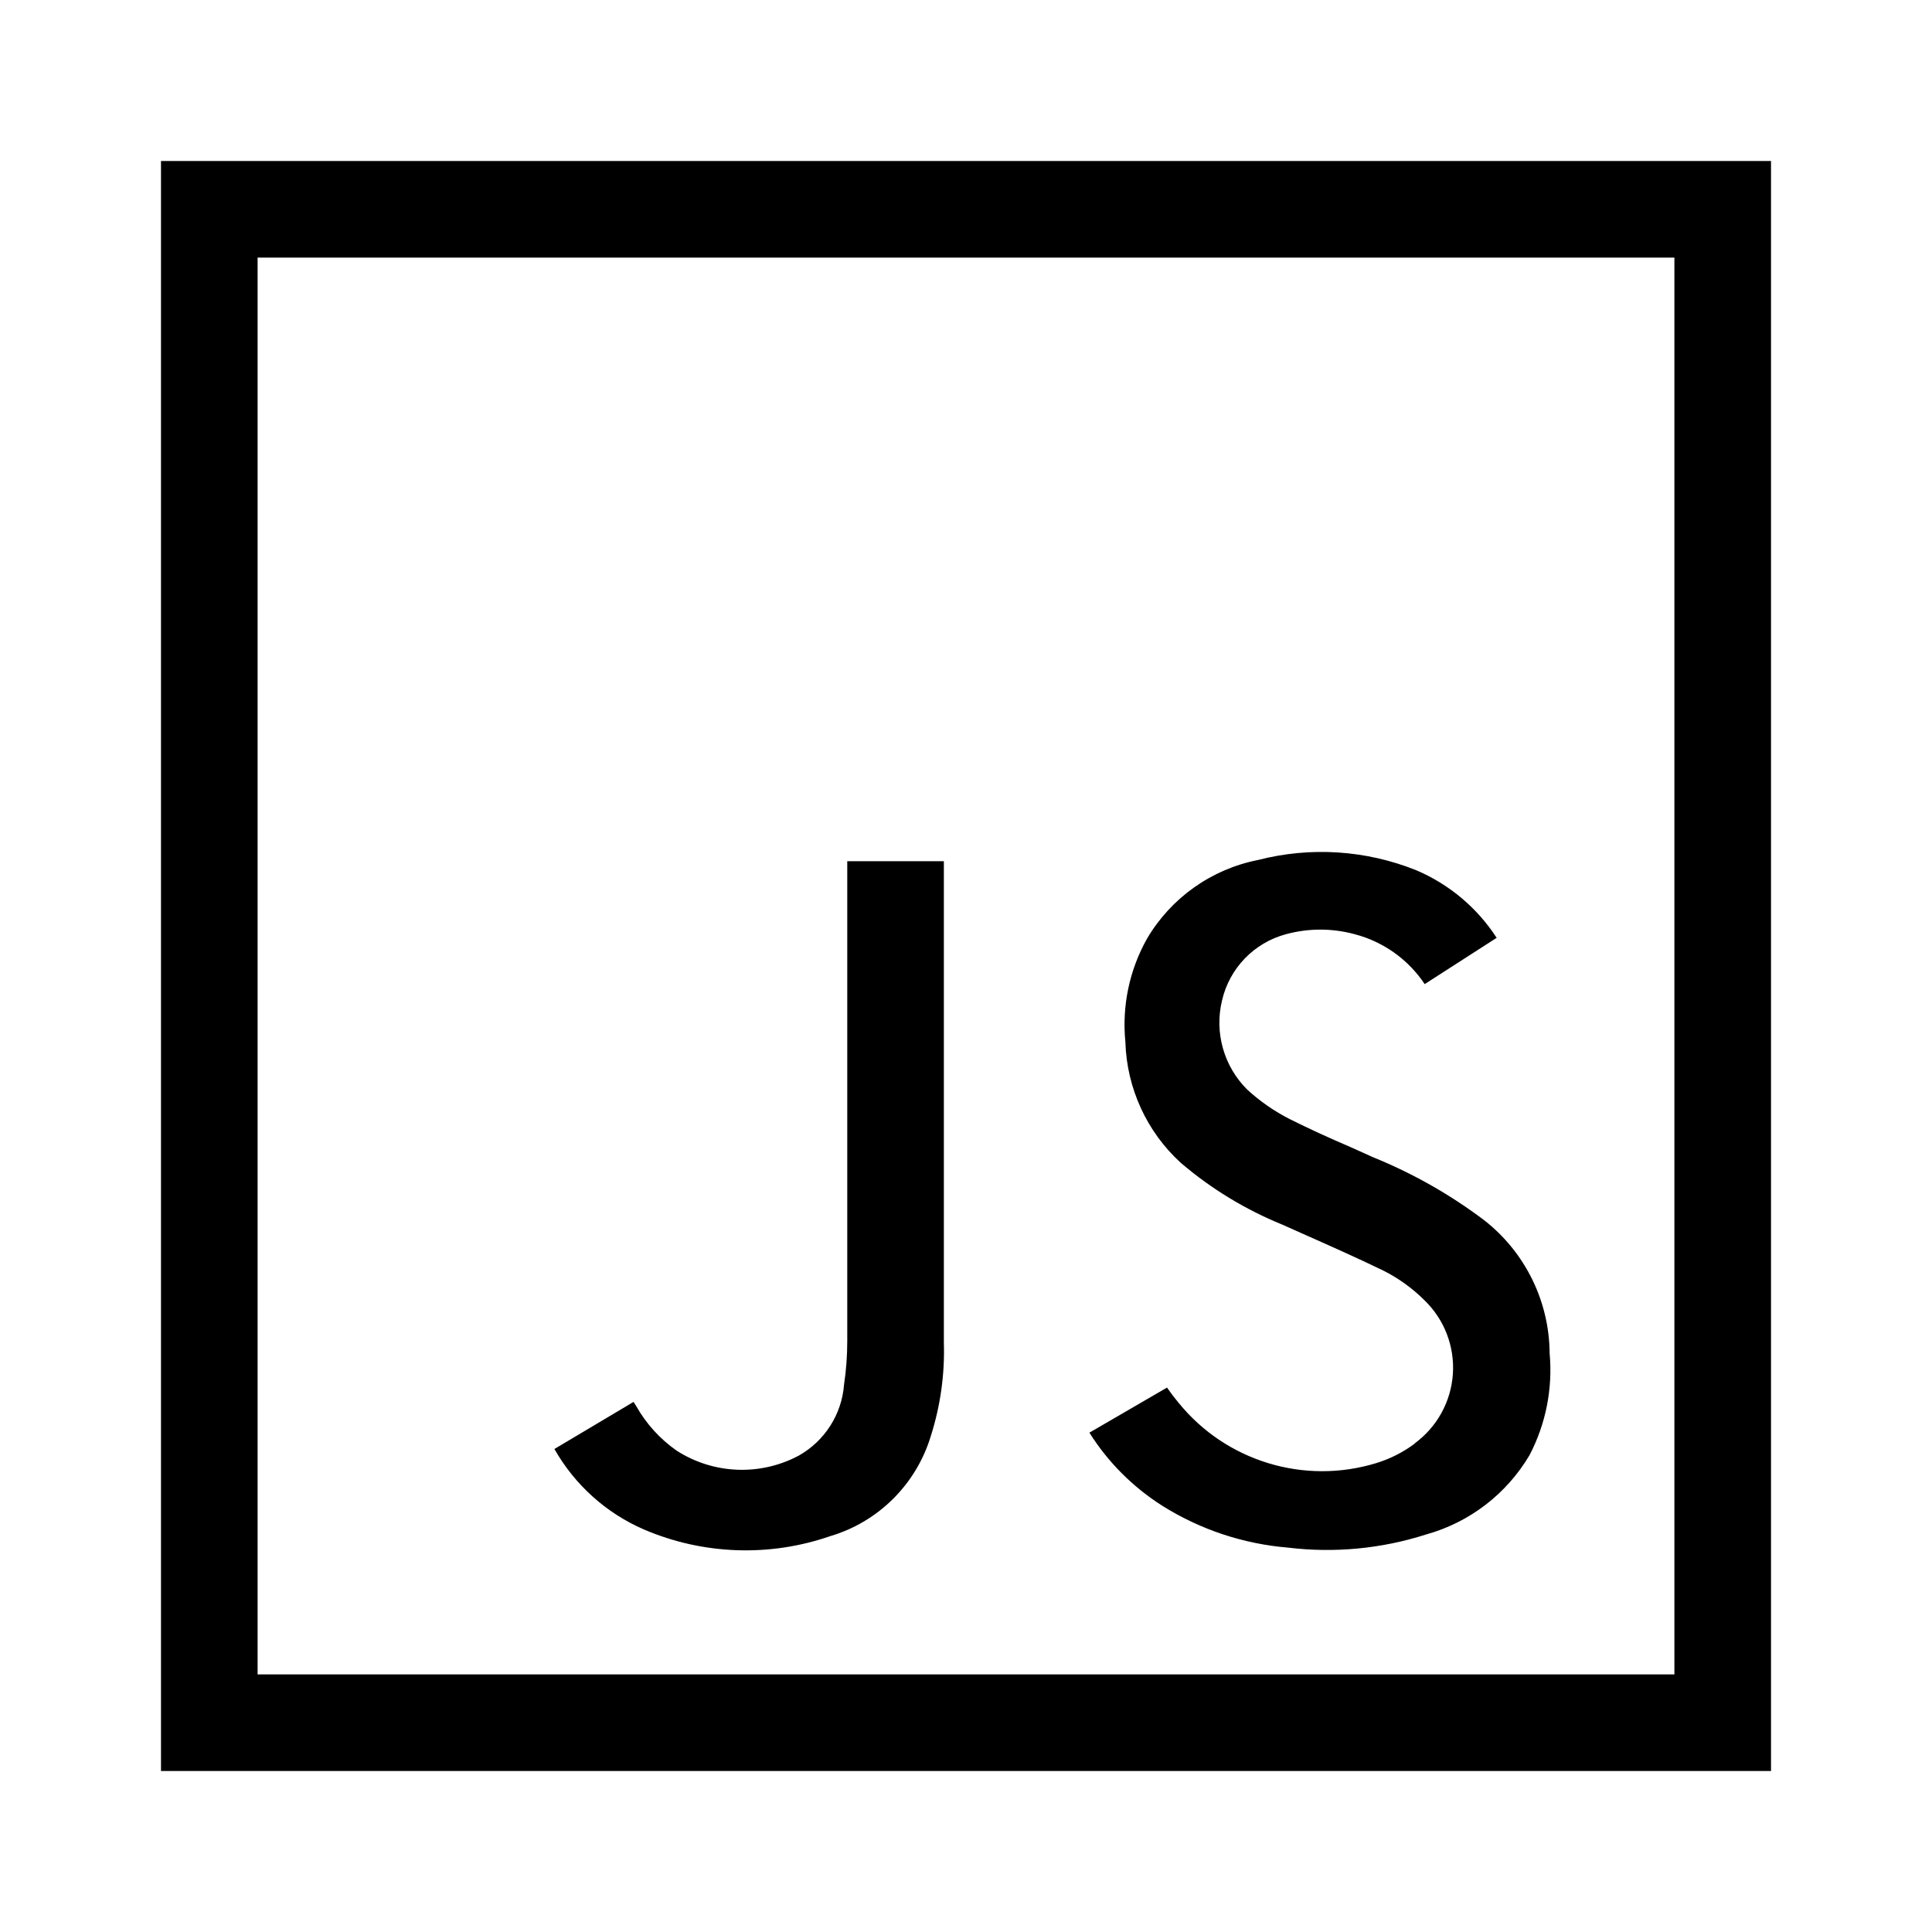
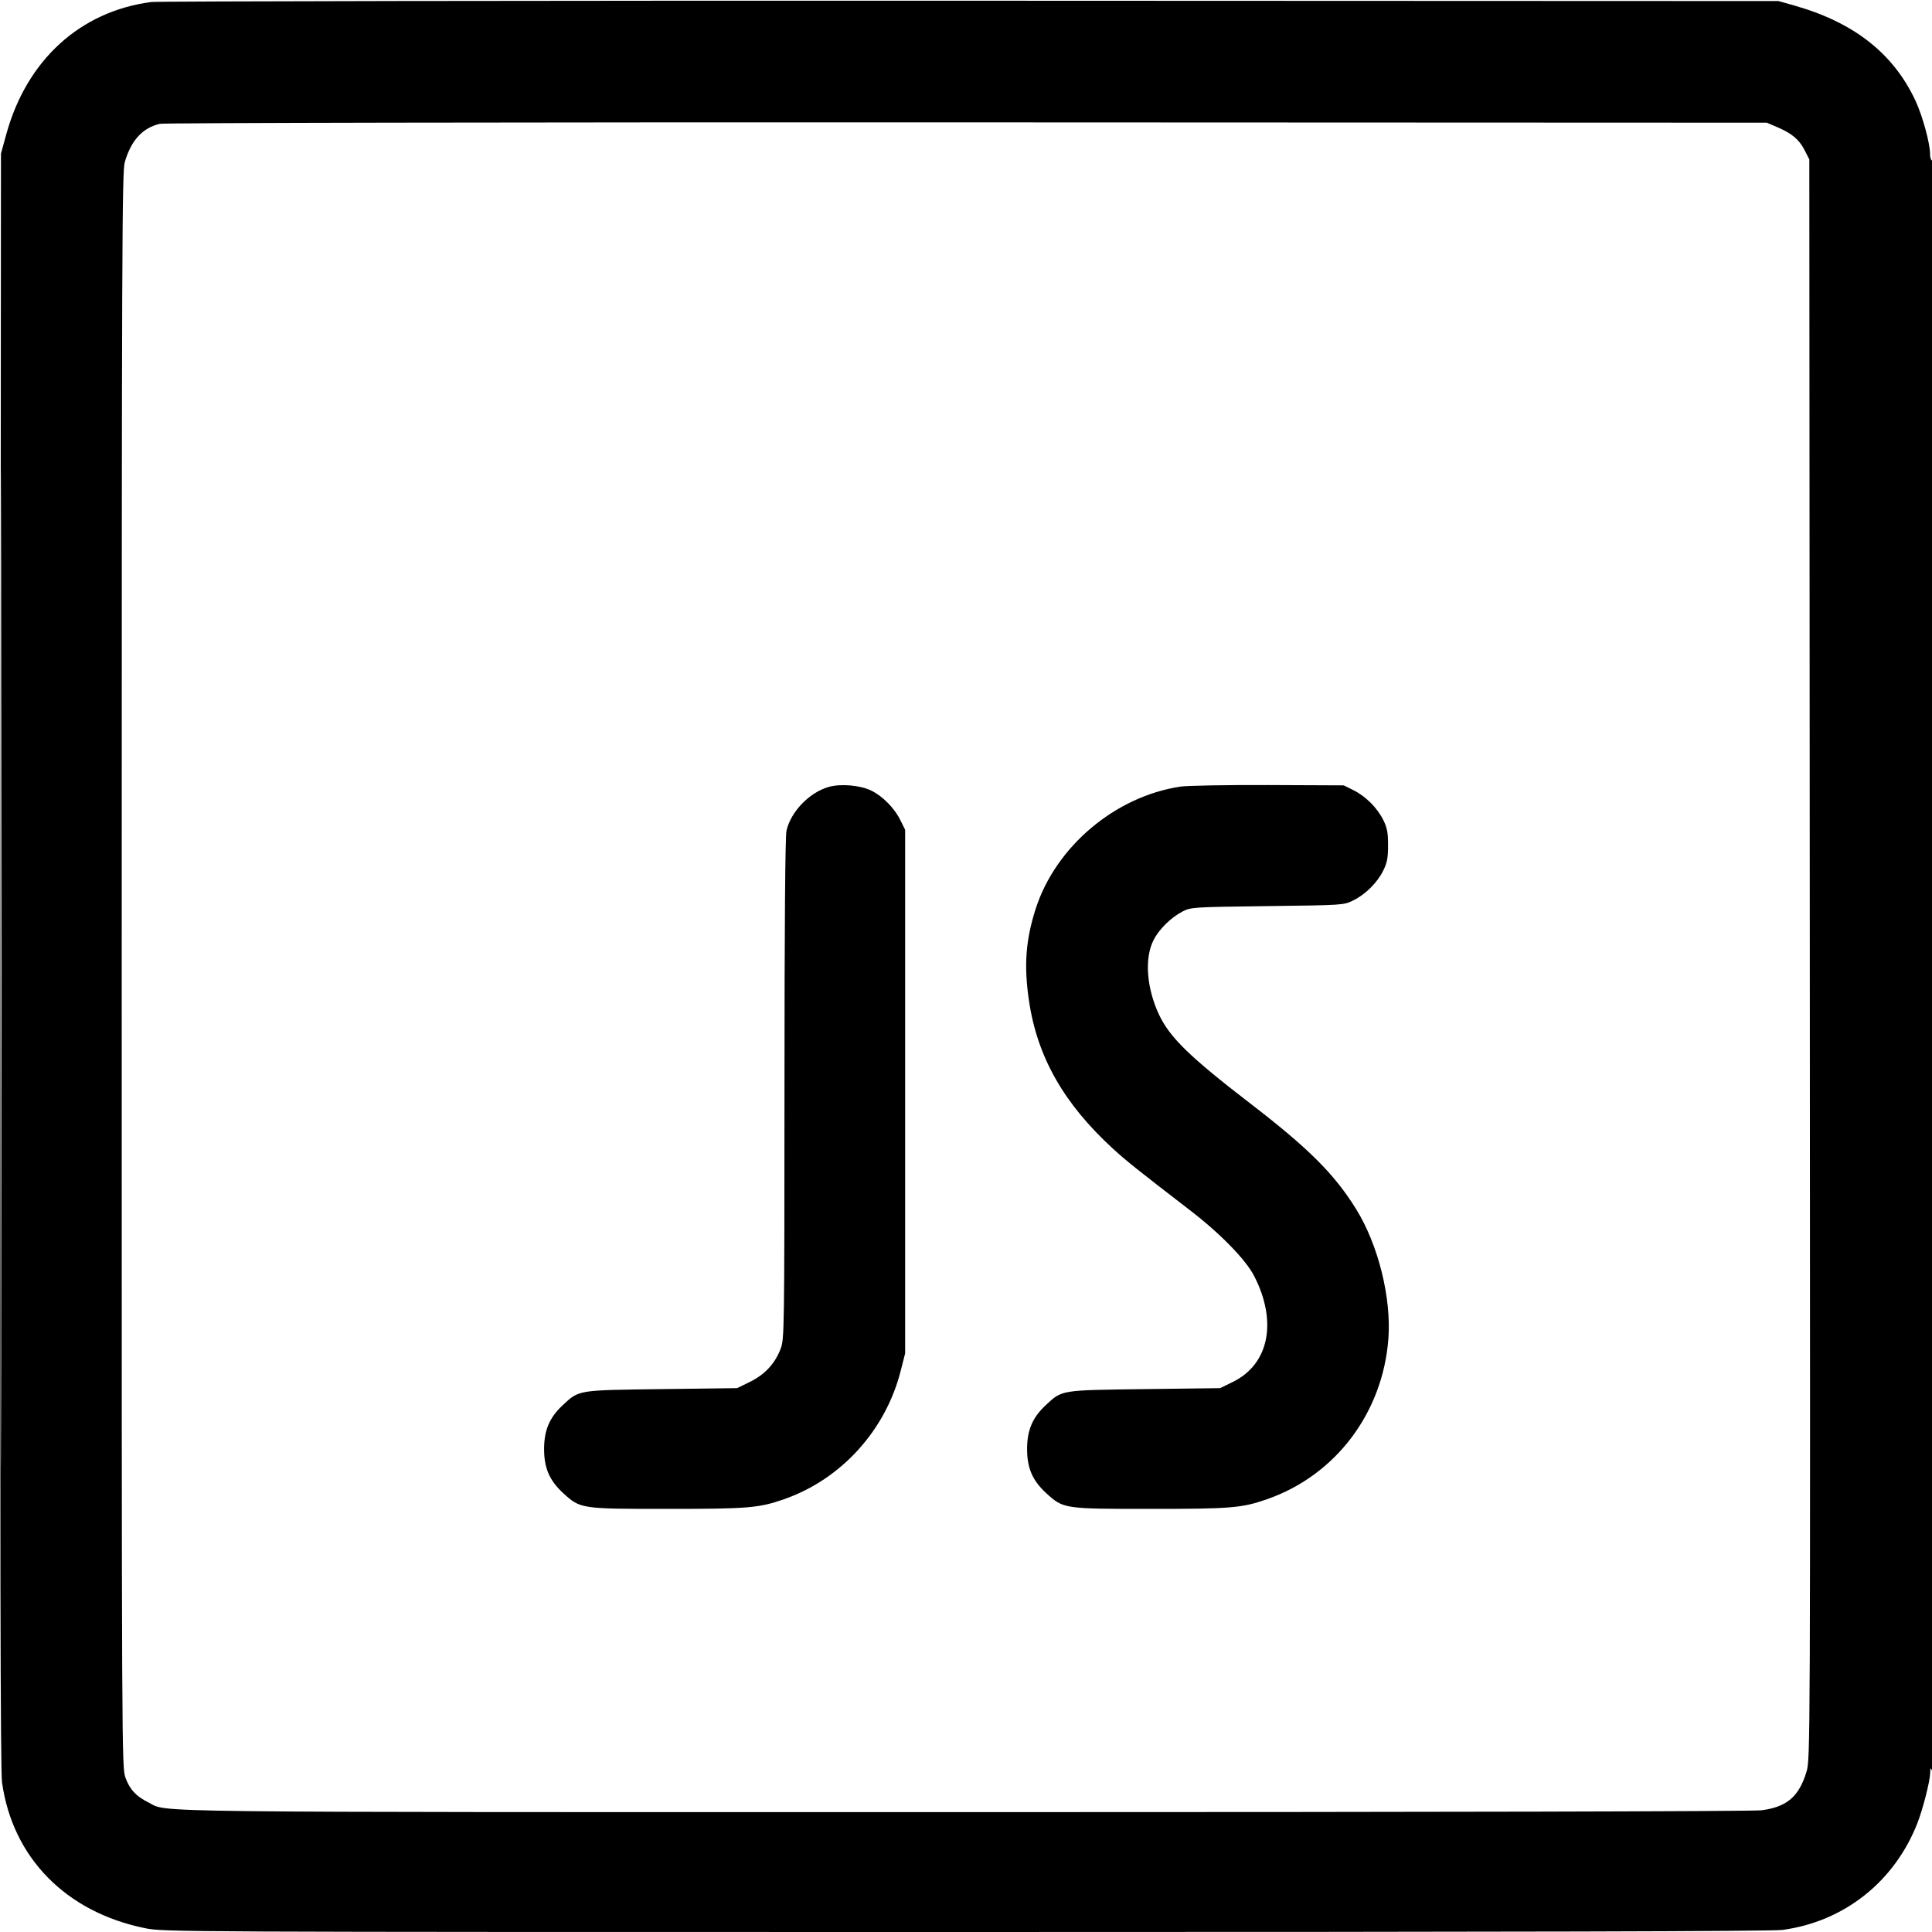
- <svg xmlns="http://www.w3.org/2000/svg" viewBox="0 0 24 24">
-   <path d="M2 2v20h20V2H2zm18.8 18.8H3.2V3.2h17.6v17.6z" />
-   <path d="M17.585 17.925a1.565 1.565 0 0 1-.488.25 2.297 2.297 0 0 1-2.457-.75 2.64 2.64 0 0 1-.143-.188l-.964.56c.23.366.54.676.905.908a3.475 3.475 0 0 0 1.562.52c.577.07 1.162.014 1.715-.163.54-.15 1-.503 1.285-.985.204-.39.29-.83.25-1.267a2.115 2.115 0 0 0-.813-1.652 6.085 6.085 0 0 0-1.382-.783l-.277-.125c-.25-.107-.5-.22-.75-.345a2.37 2.37 0 0 1-.535-.37 1.172 1.172 0 0 1-.313-1.105 1.11 1.11 0 0 1 .795-.825c.28-.076.573-.076.853 0a1.5 1.5 0 0 1 .87.62l.894-.575a2.23 2.23 0 0 0-1-.84 3.16 3.16 0 0 0-1.964-.127 2.063 2.063 0 0 0-1.378.975 2.18 2.18 0 0 0-.27 1.287c.017.572.265 1.114.688 1.5.376.322.803.581 1.262.768l.235.105c.338.15.688.305 1.028.47a2 2 0 0 1 .5.362 1.165 1.165 0 0 1-.123 1.783l.015-.008zM8 19a3.21 3.21 0 0 0 2.315.082c.6-.178 1.071-.649 1.25-1.25.118-.372.172-.762.16-1.152v-5.982h-1.2v5.96c0 .181-.013.362-.04.542-.028.37-.24.7-.562.882a1.5 1.5 0 0 1-1.518-.062 1.685 1.685 0 0 1-.5-.55l-.035-.055-.983.585c.253.445.643.797 1.113 1z" />
+ <svg xmlns="http://www.w3.org/2000/svg" width="24" height="24" viewBox="0 0 24 24">
+   <path d="M1.879 0.025C0.995 0.141 0.332 0.746 0.078 1.668L0.012 1.908 0.005 11.928C-0 19.194 0.005 22.001 0.025 22.14C0.155 23.075 0.818 23.752 1.799 23.952C2.034 24 2.109 24 11.996 24C18.935 24 22.013 23.992 22.144 23.974C22.908 23.87 23.531 23.377 23.817 22.652C23.887 22.473 23.975 22.129 23.978 22.02C23.979 21.958 23.982 21.955 24 21.996C24.012 22.023 24.021 17.632 24.022 12.018C24.023 5.349 24.016 1.992 24 1.992C23.987 1.992 23.976 1.957 23.976 1.914C23.976 1.781 23.884 1.446 23.797 1.256C23.523 0.665 23.03 0.277 22.284 0.067L22.092 0.013 12.06 0.009C6.542 0.007 1.961 0.015 1.879 0.025M1.986 1.538C1.77 1.589 1.629 1.743 1.55 2.014C1.516 2.132 1.512 3.079 1.512 12.051C1.512 21.904 1.512 21.959 1.56 22.087C1.614 22.232 1.692 22.315 1.845 22.391C2.098 22.518 1.514 22.511 11.988 22.511C17.909 22.511 21.776 22.502 21.882 22.488C22.197 22.447 22.348 22.318 22.441 22.009C22.488 21.853 22.489 21.765 22.482 11.916L22.476 1.98 22.417 1.865C22.35 1.733 22.258 1.656 22.076 1.579L21.948 1.524 12.012 1.52C6.314 1.518 2.038 1.526 1.986 1.538M0.012 12.036C0.012 17.554 0.015 19.807 0.018 17.044C0.021 14.281 0.021 9.766 0.018 7.012C0.015 4.258 0.012 6.518 0.012 12.036M10.296 9.775C10.055 9.843 9.823 10.083 9.77 10.32C9.754 10.39 9.745 11.508 9.745 13.53C9.744 16.532 9.743 16.635 9.698 16.753C9.627 16.939 9.503 17.074 9.318 17.165L9.157 17.244 8.221 17.256C7.164 17.27 7.196 17.264 6.987 17.459C6.825 17.611 6.759 17.768 6.759 18C6.759 18.239 6.826 18.392 6.998 18.55C7.21 18.743 7.215 18.744 8.29 18.744C9.297 18.744 9.426 18.733 9.739 18.624C10.449 18.377 11.002 17.768 11.189 17.028L11.244 16.812 11.244 13.56L11.244 10.308 11.185 10.189C11.112 10.039 10.964 9.889 10.821 9.82C10.684 9.754 10.443 9.733 10.296 9.775M14.668 9.771C13.855 9.891 13.114 10.516 12.865 11.291C12.741 11.68 12.718 11.996 12.782 12.429C12.884 13.128 13.214 13.708 13.824 14.268C13.996 14.425 14.119 14.523 14.777 15.03C15.159 15.323 15.475 15.647 15.58 15.852C15.87 16.416 15.765 16.945 15.318 17.165L15.157 17.244 14.221 17.256C13.164 17.27 13.196 17.264 12.987 17.459C12.825 17.611 12.759 17.768 12.759 18C12.759 18.239 12.826 18.392 12.998 18.55C13.21 18.743 13.215 18.744 14.29 18.744C15.297 18.744 15.426 18.733 15.739 18.624C16.59 18.328 17.177 17.552 17.247 16.631C17.285 16.125 17.123 15.47 16.85 15.026C16.579 14.587 16.261 14.269 15.528 13.705C14.778 13.128 14.533 12.889 14.398 12.605C14.244 12.277 14.215 11.907 14.328 11.682C14.395 11.546 14.544 11.399 14.688 11.324C14.795 11.269 14.809 11.268 15.744 11.256C16.69 11.244 16.692 11.244 16.811 11.185C16.964 11.11 17.111 10.963 17.185 10.811C17.232 10.715 17.243 10.655 17.243 10.5C17.243 10.345 17.232 10.285 17.185 10.189C17.111 10.037 16.964 9.89 16.811 9.815L16.692 9.756 15.756 9.752C15.241 9.75 14.752 9.759 14.668 9.771" stroke="none" fill="#000" fill-rule="evenodd" />
</svg>
